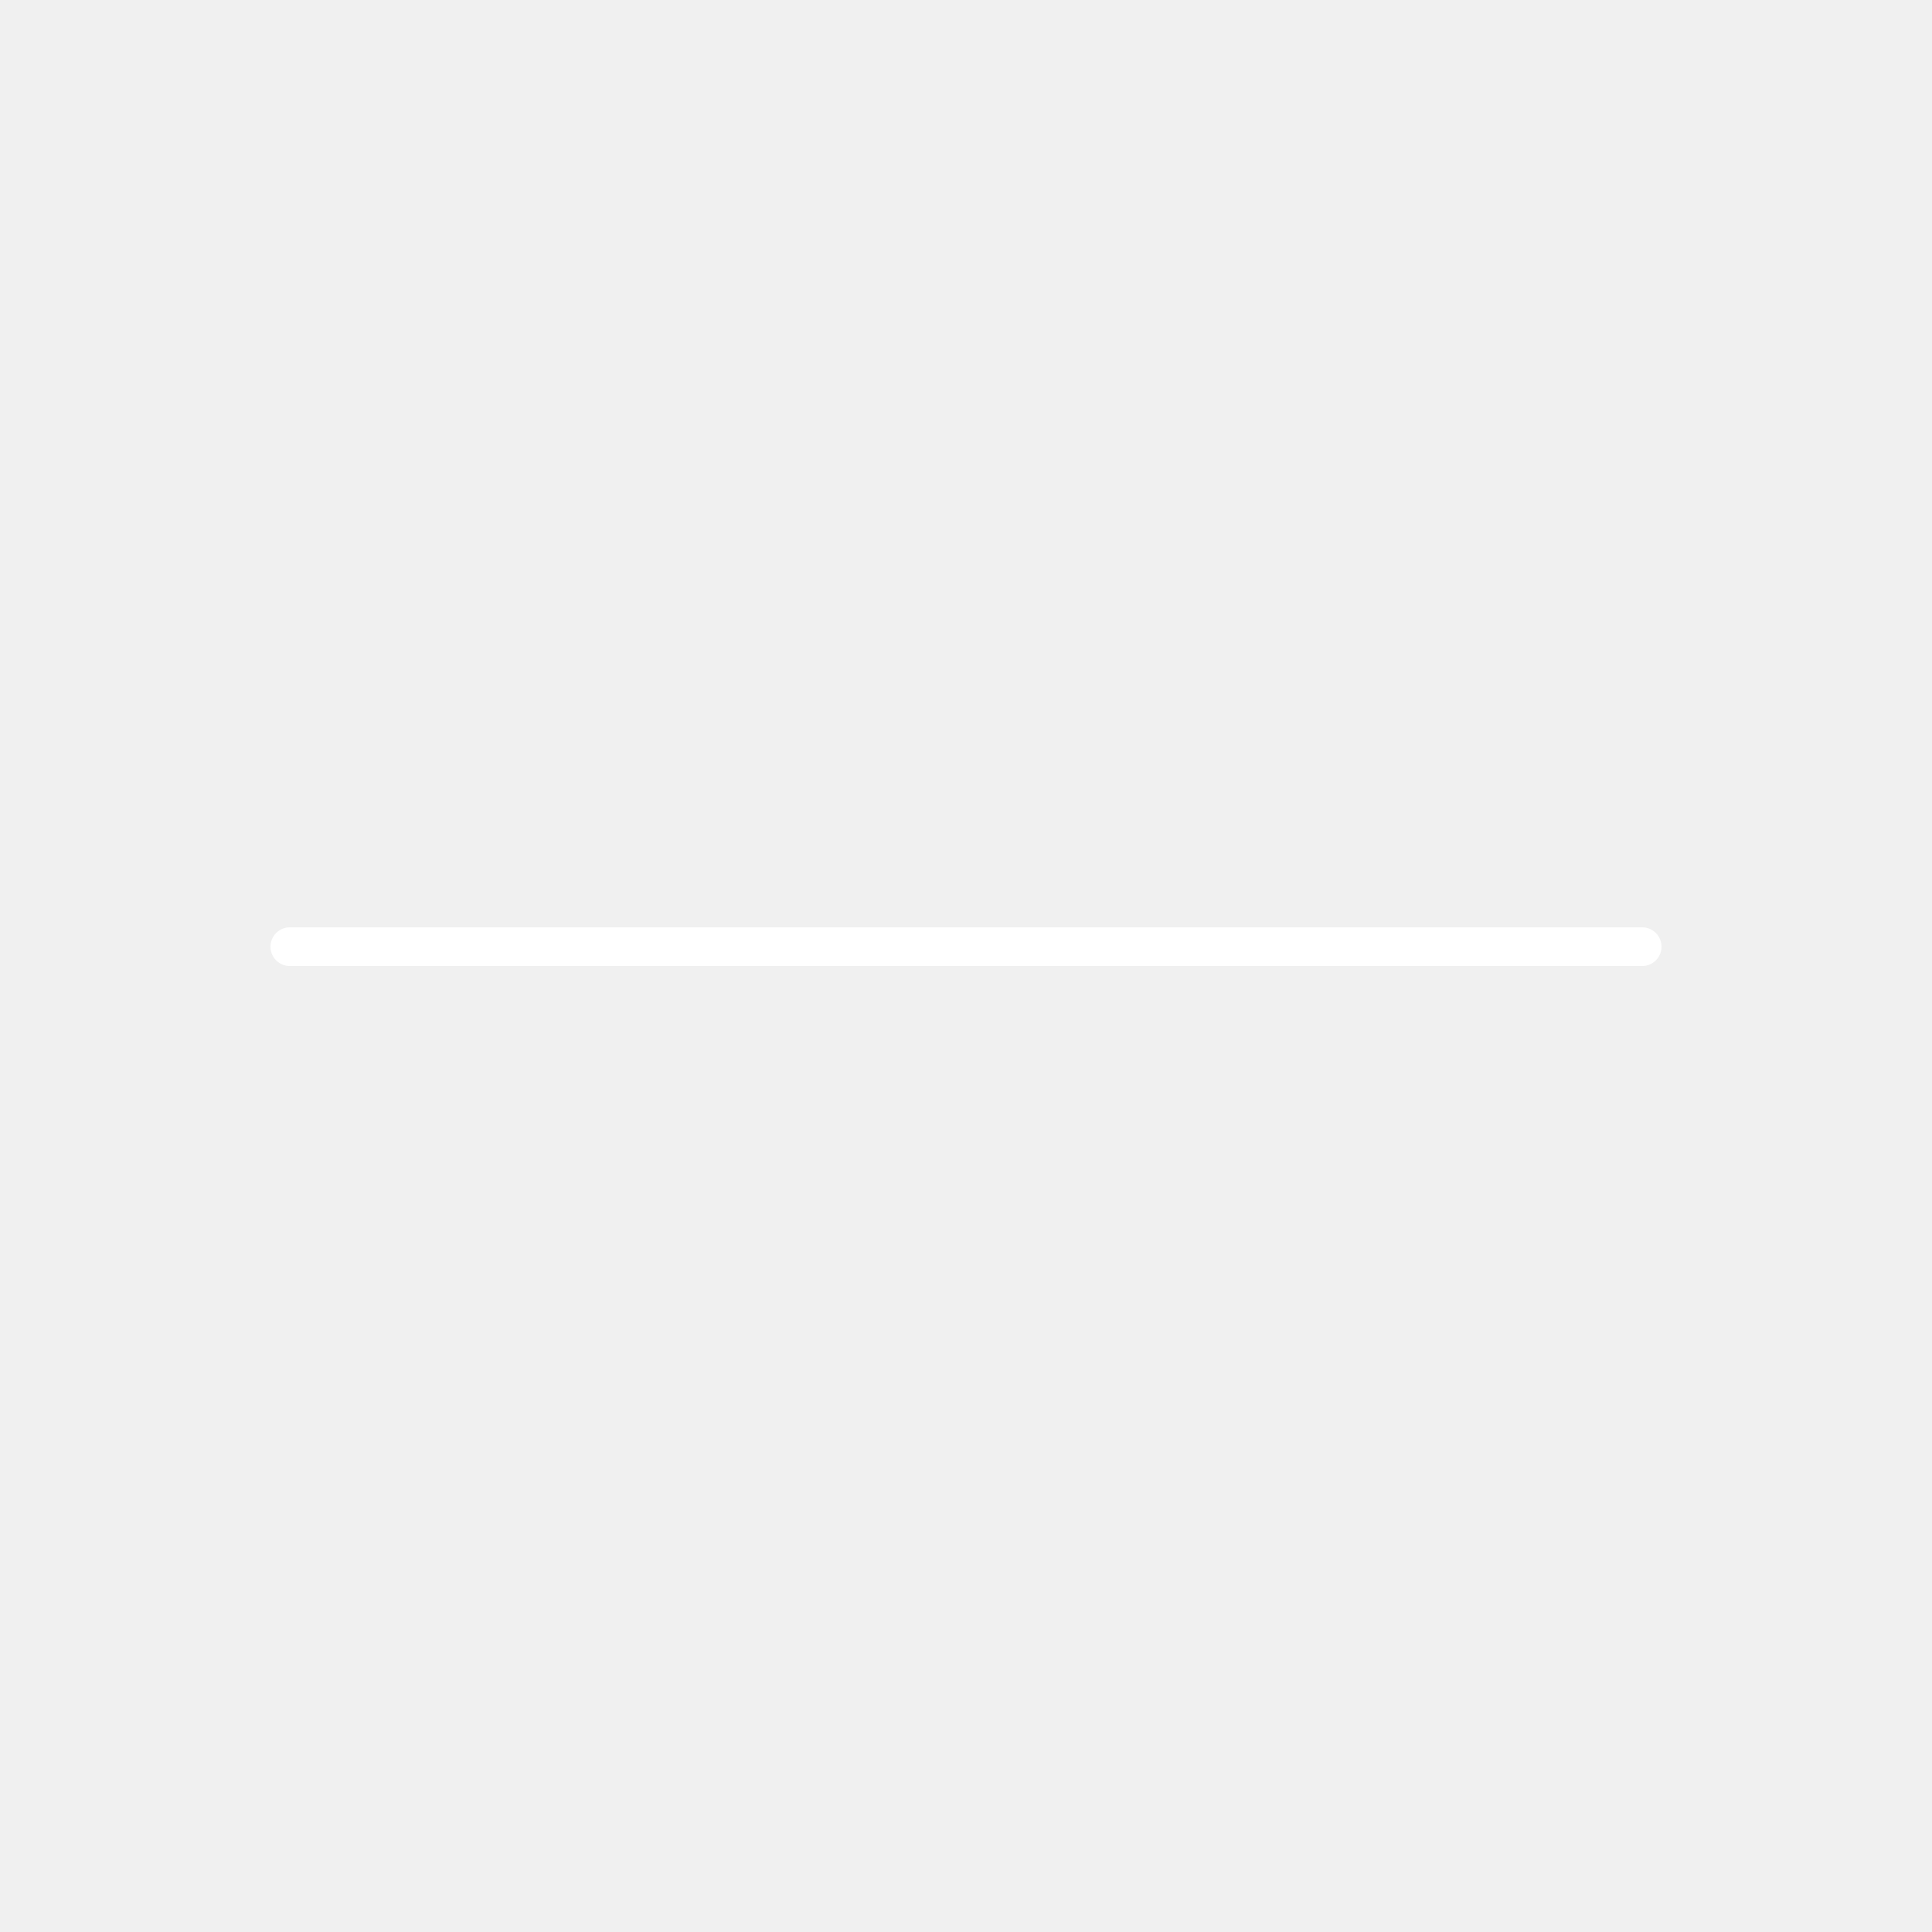
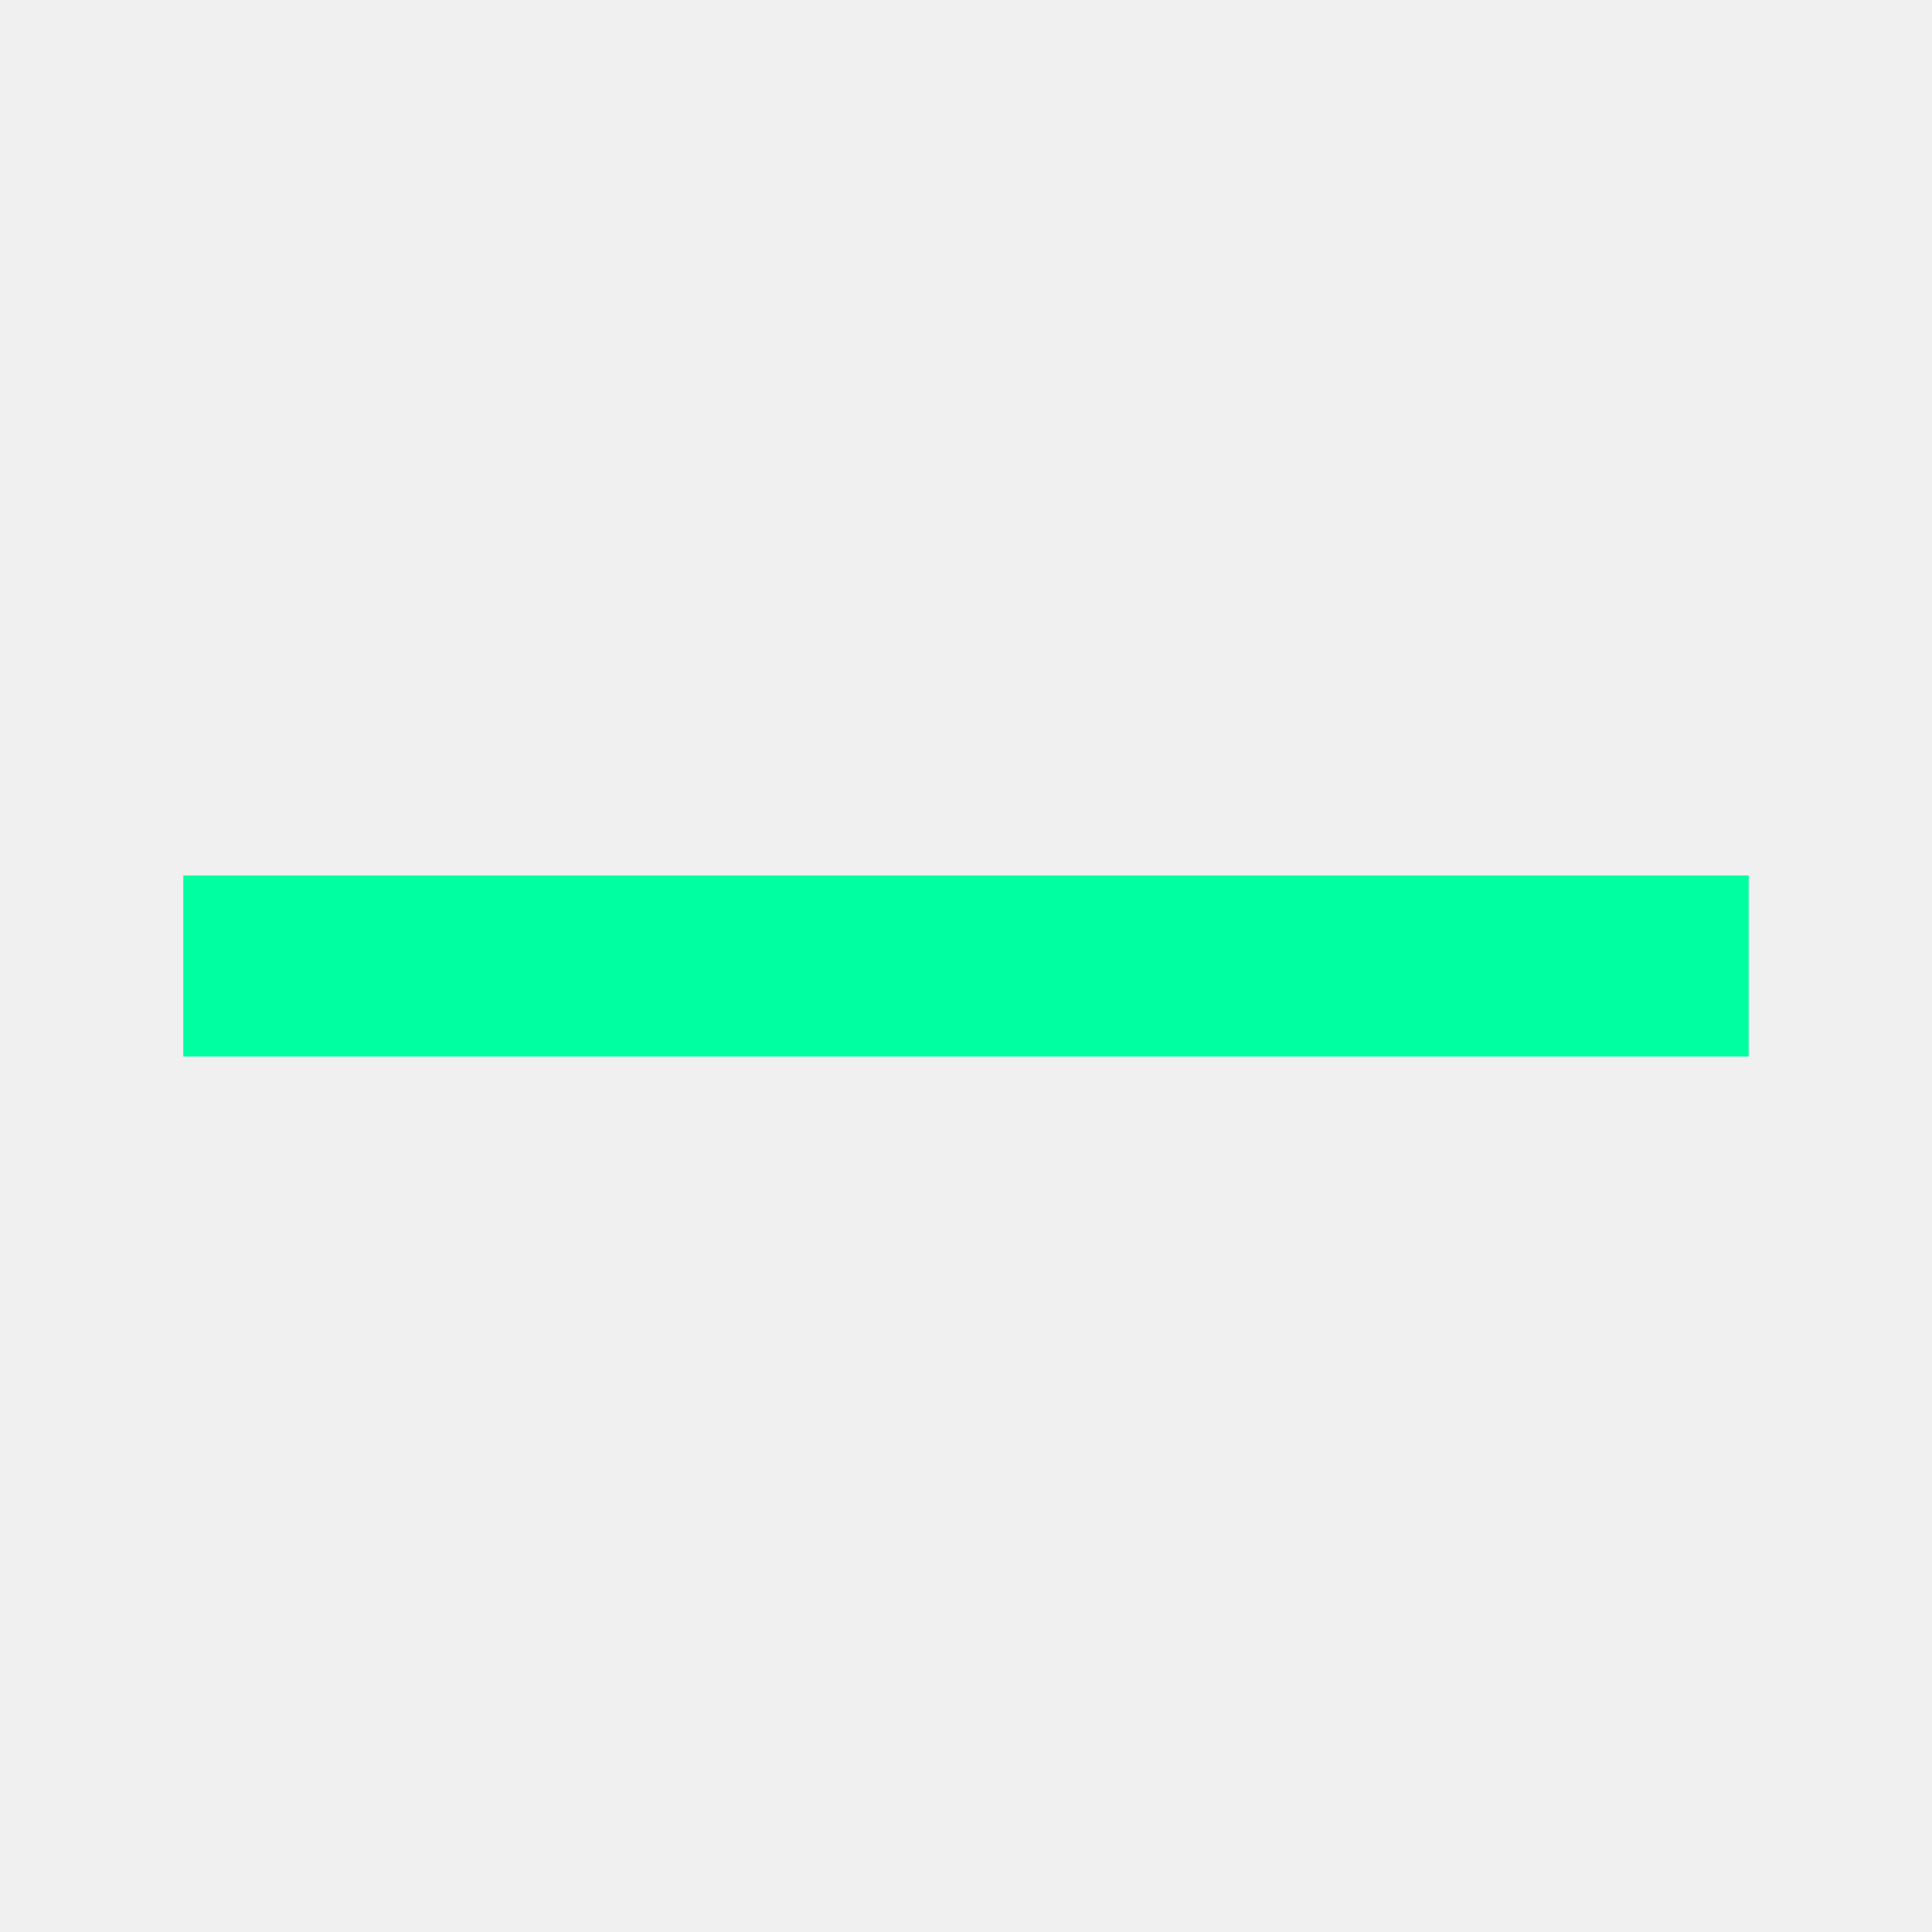
- <svg xmlns="http://www.w3.org/2000/svg" width="50" height="50" viewBox="0 0 50 50" version="1.1" id="svg1430">
-   <defs id="defs1424" />
-   <g id="layer1" transform="translate(0,-283.7708)">
-     <path style="fill:none;stroke:#ffffff;stroke-width:1px;stroke-linecap:round;stroke-linejoin:miter;stroke-opacity:1" d="m 7.5,308.271 c 11.312,0 22.943,0 35,0" id="path1432" />
+ <svg xmlns="http://www.w3.org/2000/svg" width="16px" height="16px" viewBox="0 0 16 16" version="1.1" id="SVGRoot">
+   <defs id="defs847" />
+   <g id="layer1">
+     <path style="fill:none;stroke:#00ffa1;stroke-width:1.5;stroke-linecap:butt;stroke-linejoin:miter;stroke-opacity:1;stroke-miterlimit:4;stroke-dasharray:none" d="M 1.518,8 H 14.482" id="path1490" />
  </g>
</svg>
